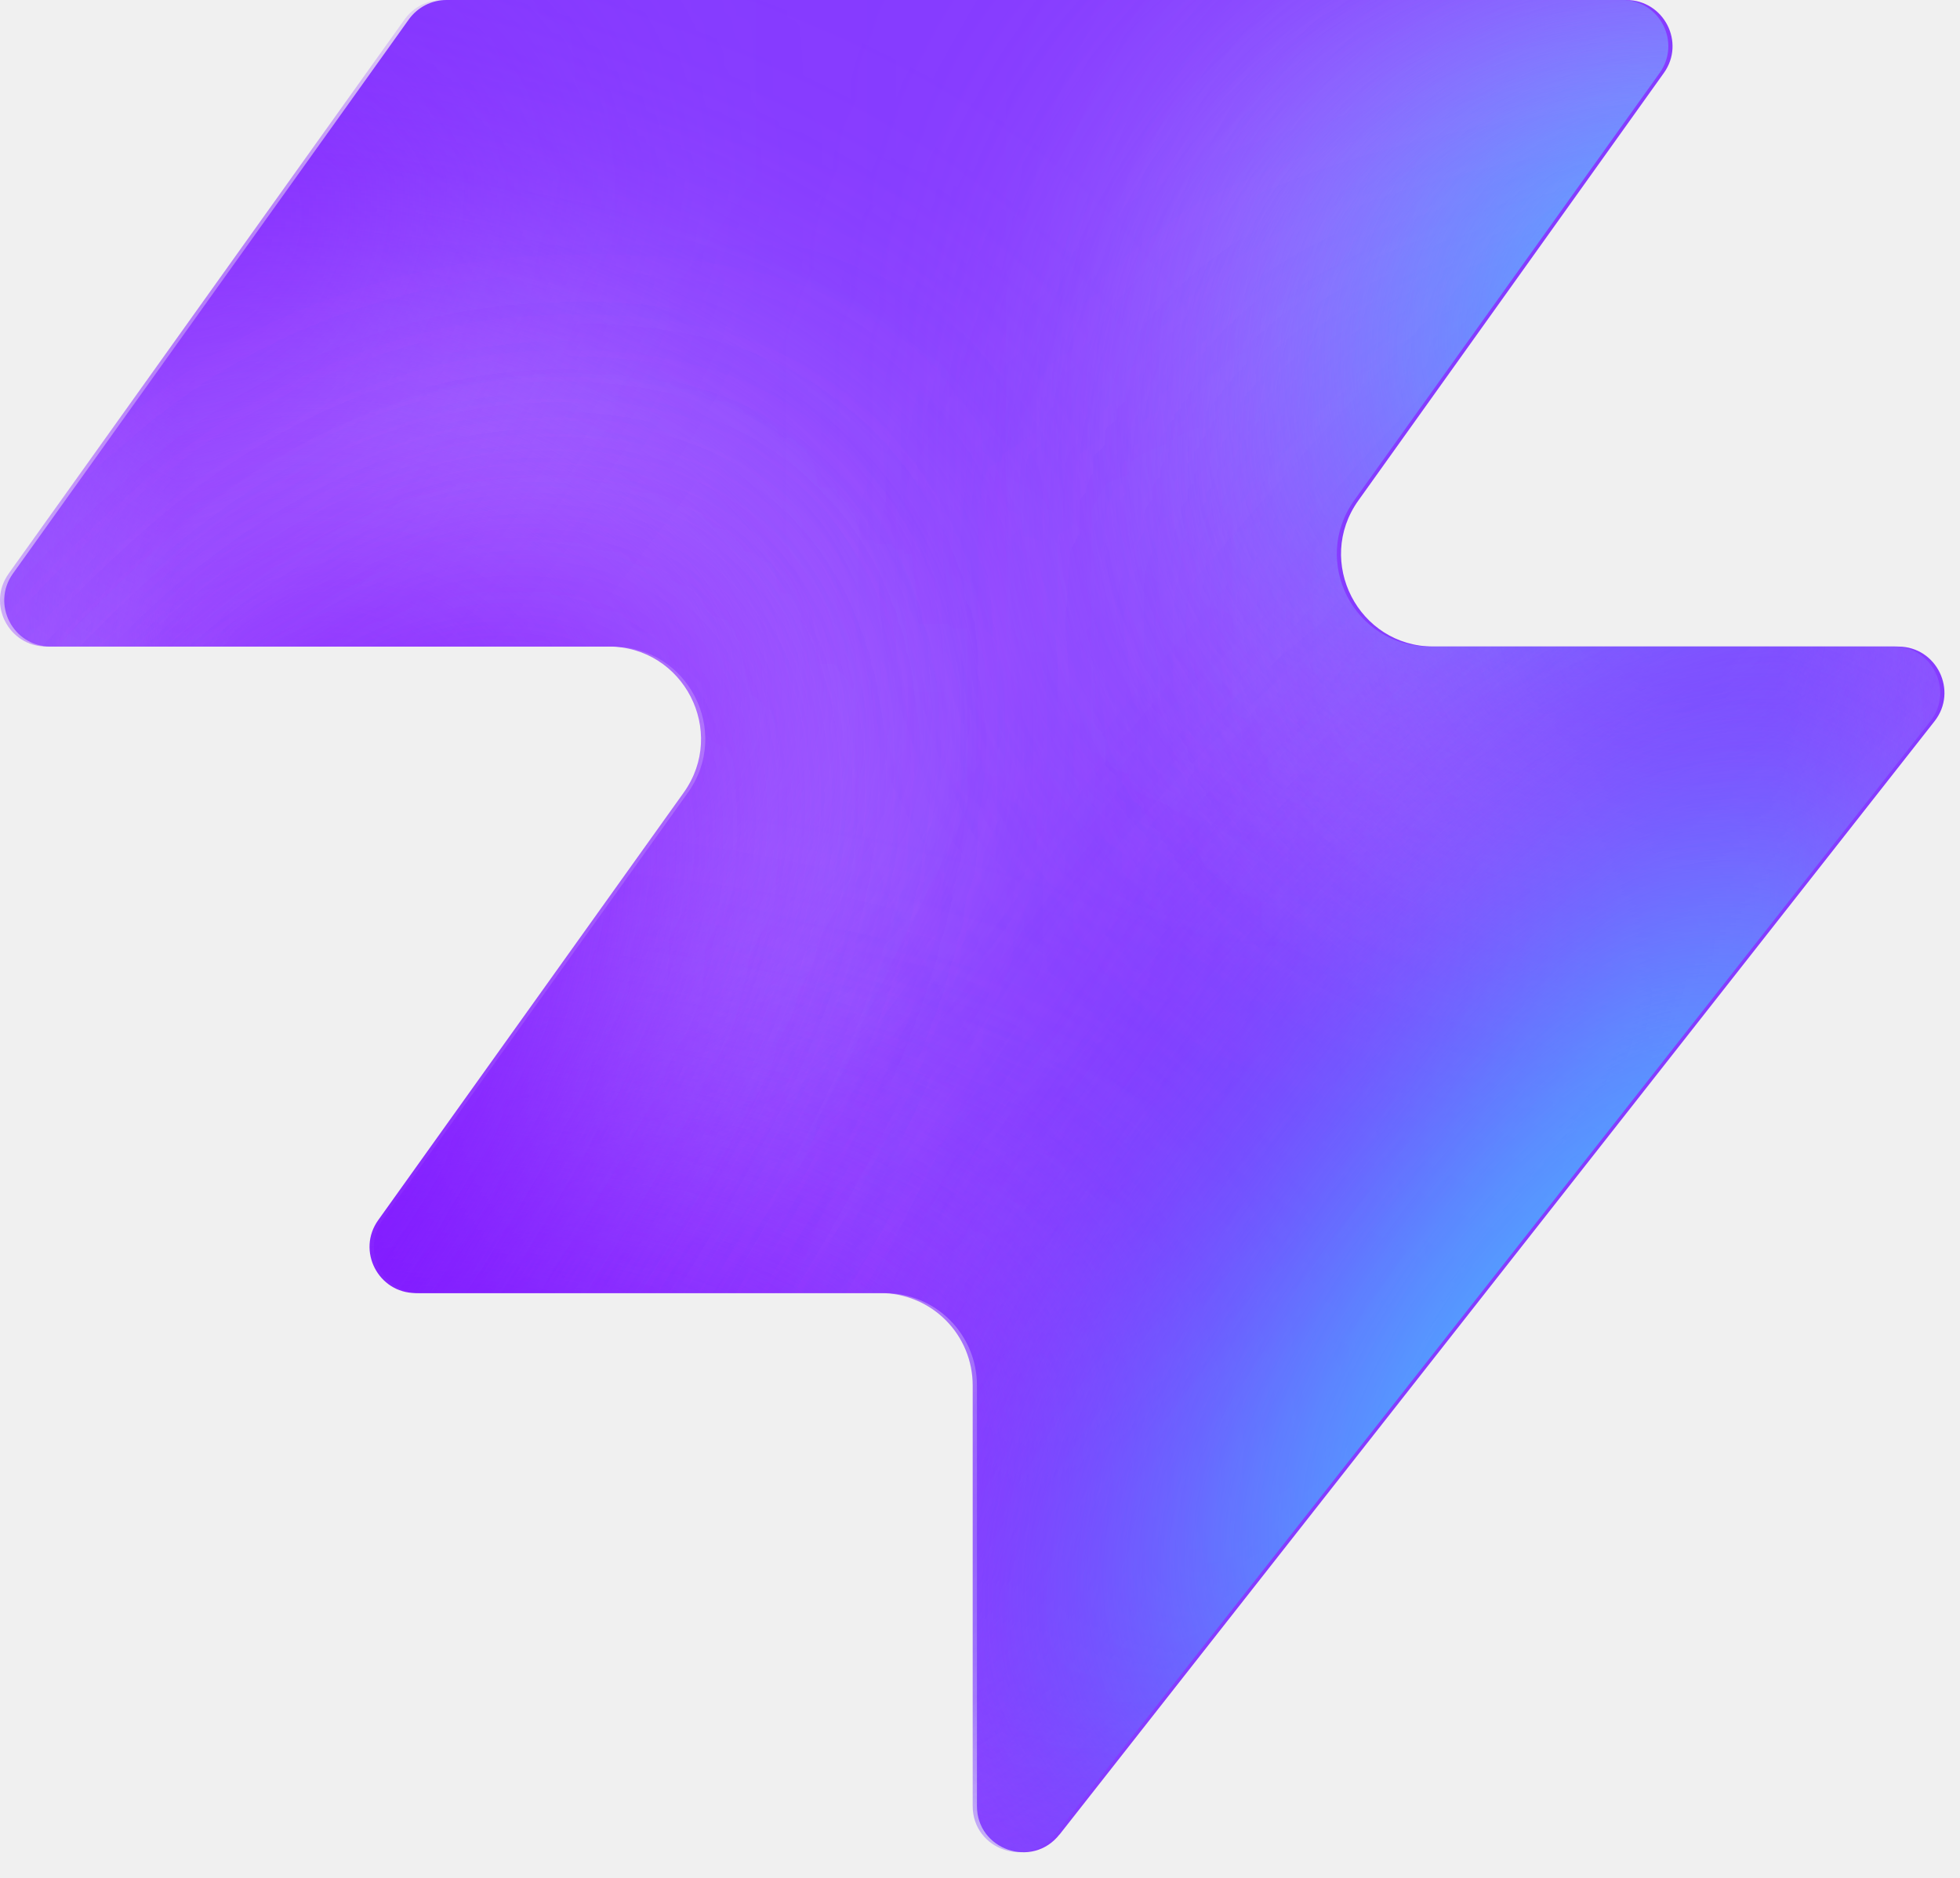
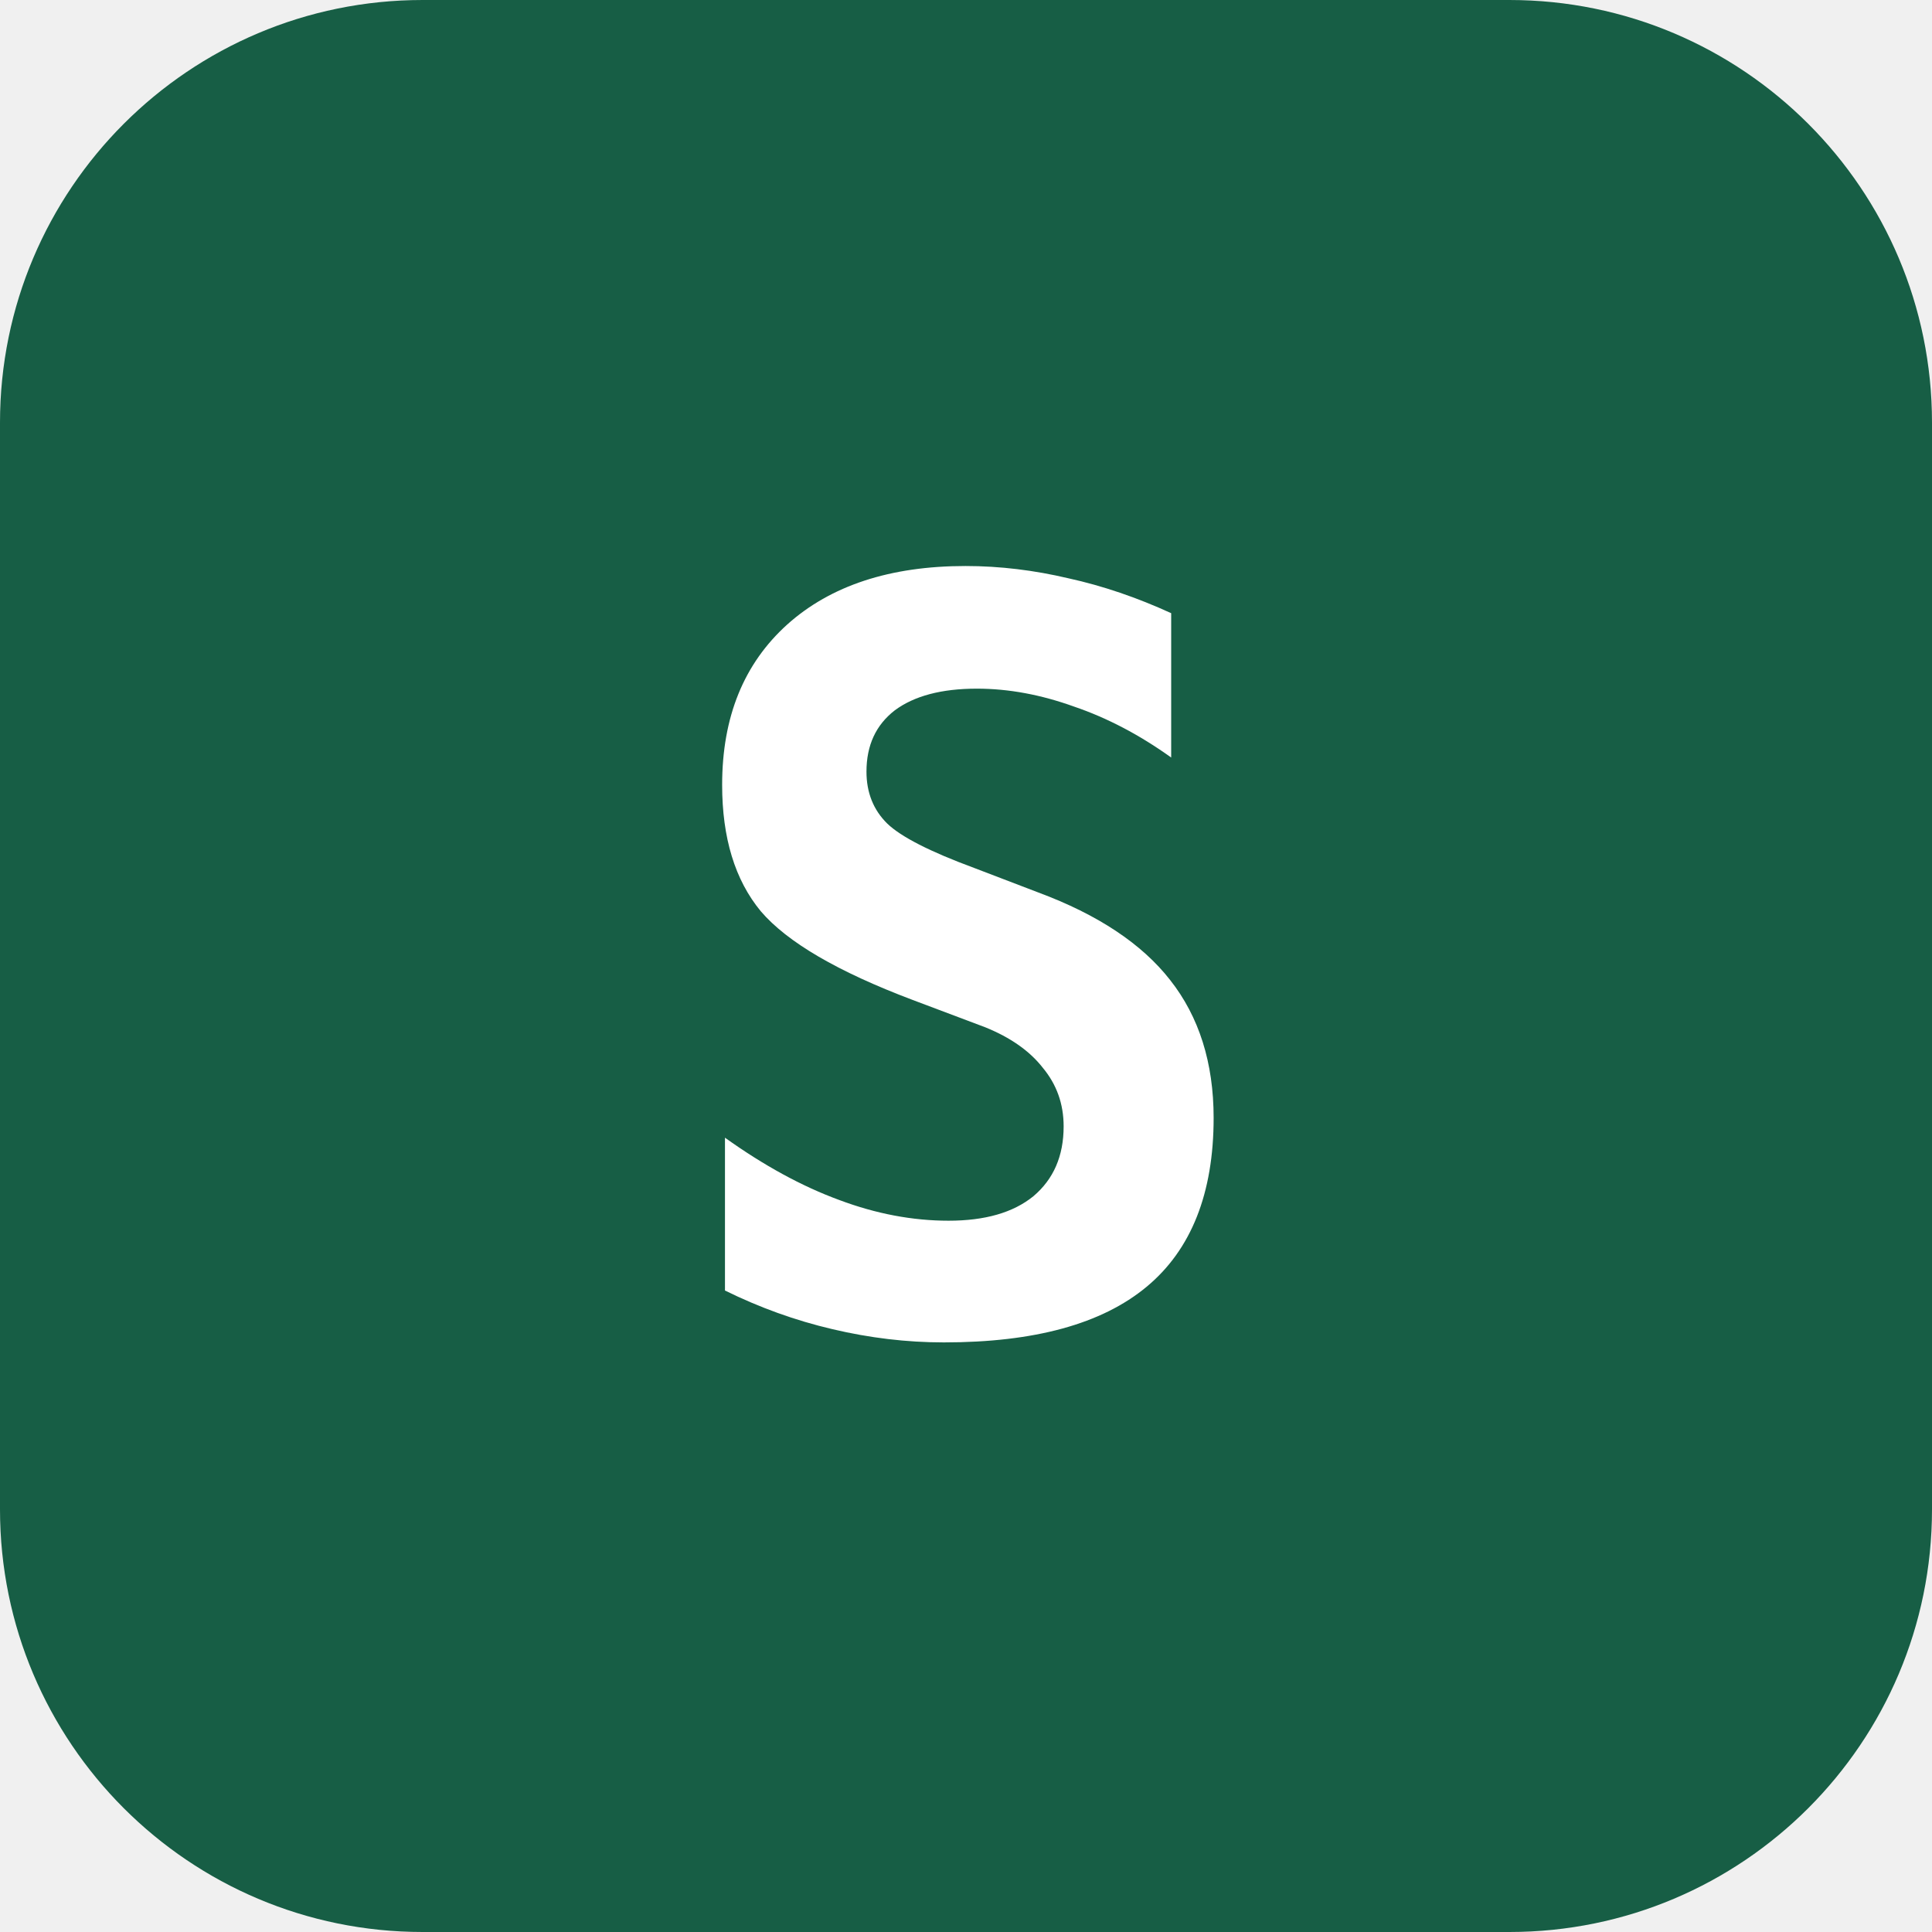
- <svg xmlns="http://www.w3.org/2000/svg" width="48" height="46" fill="none" viewBox="0 0 48 46">
-   <path fill="#863bff" d="M25.946 44.938c-.664.845-2.021.375-2.021-.698V33.937a2.26 2.26 0 0 0-2.262-2.262H10.287c-.92 0-1.456-1.04-.92-1.788l7.48-10.471c1.07-1.497 0-3.578-1.842-3.578H1.237c-.92 0-1.456-1.04-.92-1.788L10.013.474c.214-.297.556-.474.92-.474h28.894c.92 0 1.456 1.04.92 1.788l-7.48 10.471c-1.07 1.498 0 3.579 1.842 3.579h11.377c.943 0 1.473 1.088.89 1.83L25.947 44.94z" style="fill:#863bff;fill:color(display-p3 .525 .23 1);fill-opacity:1" />
-   <mask id="a" width="48" height="46" x="0" y="0" maskUnits="userSpaceOnUse" style="mask-type:alpha">
-     <path fill="#000" d="M25.842 44.938c-.664.844-2.021.375-2.021-.698V33.937a2.26 2.26 0 0 0-2.262-2.262H10.183c-.92 0-1.456-1.04-.92-1.788l7.48-10.471c1.07-1.498 0-3.579-1.842-3.579H1.133c-.92 0-1.456-1.04-.92-1.787L9.91.473c.214-.297.556-.474.92-.474h28.894c.92 0 1.456 1.04.92 1.788l-7.48 10.471c-1.07 1.498 0 3.578 1.842 3.578h11.377c.943 0 1.473 1.088.89 1.832L25.843 44.94z" style="fill:#000;fill-opacity:1" />
-   </mask>
-   <g mask="url(#a)">
-     <g filter="url(#b)">
-       <ellipse cx="5.508" cy="14.704" fill="#ede6ff" rx="5.508" ry="14.704" style="fill:#ede6ff;fill:color(display-p3 .927 .903 1);fill-opacity:1" transform="matrix(.00324 1 1 -.00324 -4.47 31.516)" />
-     </g>
-     <g filter="url(#c)">
-       <ellipse cx="10.399" cy="29.851" fill="#ede6ff" rx="10.399" ry="29.851" style="fill:#ede6ff;fill:color(display-p3 .927 .903 1);fill-opacity:1" transform="matrix(.00324 1 1 -.00324 -39.328 7.883)" />
-     </g>
-     <g filter="url(#d)">
-       <ellipse cx="5.508" cy="30.487" fill="#7e14ff" rx="5.508" ry="30.487" style="fill:#7e14ff;fill:color(display-p3 .492 .077 1);fill-opacity:1" transform="rotate(89.814 -25.913 -14.639)scale(1 -1)" />
-     </g>
-     <g filter="url(#e)">
-       <ellipse cx="5.508" cy="30.599" fill="#7e14ff" rx="5.508" ry="30.599" style="fill:#7e14ff;fill:color(display-p3 .492 .077 1);fill-opacity:1" transform="rotate(89.814 -32.644 -3.334)scale(1 -1)" />
-     </g>
-     <g filter="url(#f)">
-       <ellipse cx="5.508" cy="30.599" fill="#7e14ff" rx="5.508" ry="30.599" style="fill:#7e14ff;fill:color(display-p3 .492 .077 1);fill-opacity:1" transform="matrix(.00324 1 1 -.00324 -34.34 30.47)" />
-     </g>
-     <g filter="url(#g)">
-       <ellipse cx="14.072" cy="22.078" fill="#ede6ff" rx="14.072" ry="22.078" style="fill:#ede6ff;fill:color(display-p3 .927 .903 1);fill-opacity:1" transform="rotate(93.35 24.506 48.493)scale(-1 1)" />
-     </g>
-     <g filter="url(#h)">
-       <ellipse cx="3.47" cy="21.501" fill="#7e14ff" rx="3.47" ry="21.501" style="fill:#7e14ff;fill:color(display-p3 .492 .077 1);fill-opacity:1" transform="rotate(89.009 28.708 47.59)scale(-1 1)" />
-     </g>
-     <g filter="url(#i)">
-       <ellipse cx="3.47" cy="21.501" fill="#7e14ff" rx="3.47" ry="21.501" style="fill:#7e14ff;fill:color(display-p3 .492 .077 1);fill-opacity:1" transform="rotate(89.009 28.708 47.59)scale(-1 1)" />
-     </g>
-     <g filter="url(#j)">
-       <ellipse cx=".387" cy="8.972" fill="#7e14ff" rx="4.407" ry="29.108" style="fill:#7e14ff;fill:color(display-p3 .492 .077 1);fill-opacity:1" transform="rotate(39.51 .387 8.972)" />
-     </g>
-     <g filter="url(#k)">
-       <ellipse cx="47.523" cy="-6.092" fill="#7e14ff" rx="4.407" ry="29.108" style="fill:#7e14ff;fill:color(display-p3 .492 .077 1);fill-opacity:1" transform="rotate(37.892 47.523 -6.092)" />
-     </g>
-     <g filter="url(#l)">
-       <ellipse cx="41.412" cy="6.333" fill="#47bfff" rx="5.971" ry="9.665" style="fill:#47bfff;fill:color(display-p3 .28 .748 1);fill-opacity:1" transform="rotate(37.892 41.412 6.333)" />
-     </g>
-     <g filter="url(#m)">
-       <ellipse cx="-1.879" cy="38.332" fill="#7e14ff" rx="4.407" ry="29.108" style="fill:#7e14ff;fill:color(display-p3 .492 .077 1);fill-opacity:1" transform="rotate(37.892 -1.88 38.332)" />
-     </g>
-     <g filter="url(#n)">
-       <ellipse cx="-1.879" cy="38.332" fill="#7e14ff" rx="4.407" ry="29.108" style="fill:#7e14ff;fill:color(display-p3 .492 .077 1);fill-opacity:1" transform="rotate(37.892 -1.88 38.332)" />
-     </g>
-     <g filter="url(#o)">
-       <ellipse cx="35.651" cy="29.907" fill="#7e14ff" rx="4.407" ry="29.108" style="fill:#7e14ff;fill:color(display-p3 .492 .077 1);fill-opacity:1" transform="rotate(37.892 35.651 29.907)" />
-     </g>
-     <g filter="url(#p)">
-       <ellipse cx="38.418" cy="32.4" fill="#47bfff" rx="5.971" ry="15.297" style="fill:#47bfff;fill:color(display-p3 .28 .748 1);fill-opacity:1" transform="rotate(37.892 38.418 32.4)" />
-     </g>
-   </g>
-   <defs>
-     <filter id="b" width="60.045" height="41.654" x="-19.77" y="16.149" color-interpolation-filters="sRGB" filterUnits="userSpaceOnUse">
-       <feFlood flood-opacity="0" result="BackgroundImageFix" />
-       <feBlend in="SourceGraphic" in2="BackgroundImageFix" result="shape" />
-       <feGaussianBlur result="effect1_foregroundBlur_2002_17158" stdDeviation="7.659" />
-     </filter>
-     <filter id="c" width="90.34" height="51.437" x="-54.613" y="-7.533" color-interpolation-filters="sRGB" filterUnits="userSpaceOnUse">
-       <feFlood flood-opacity="0" result="BackgroundImageFix" />
-       <feBlend in="SourceGraphic" in2="BackgroundImageFix" result="shape" />
-       <feGaussianBlur result="effect1_foregroundBlur_2002_17158" stdDeviation="7.659" />
-     </filter>
-     <filter id="d" width="79.355" height="29.4" x="-49.64" y="2.03" color-interpolation-filters="sRGB" filterUnits="userSpaceOnUse">
-       <feFlood flood-opacity="0" result="BackgroundImageFix" />
-       <feBlend in="SourceGraphic" in2="BackgroundImageFix" result="shape" />
-       <feGaussianBlur result="effect1_foregroundBlur_2002_17158" stdDeviation="4.596" />
-     </filter>
-     <filter id="e" width="79.579" height="29.4" x="-45.045" y="20.029" color-interpolation-filters="sRGB" filterUnits="userSpaceOnUse">
-       <feFlood flood-opacity="0" result="BackgroundImageFix" />
-       <feBlend in="SourceGraphic" in2="BackgroundImageFix" result="shape" />
-       <feGaussianBlur result="effect1_foregroundBlur_2002_17158" stdDeviation="4.596" />
-     </filter>
-     <filter id="f" width="79.579" height="29.4" x="-43.513" y="21.178" color-interpolation-filters="sRGB" filterUnits="userSpaceOnUse">
-       <feFlood flood-opacity="0" result="BackgroundImageFix" />
-       <feBlend in="SourceGraphic" in2="BackgroundImageFix" result="shape" />
-       <feGaussianBlur result="effect1_foregroundBlur_2002_17158" stdDeviation="4.596" />
-     </filter>
-     <filter id="g" width="74.749" height="58.852" x="15.756" y="-17.901" color-interpolation-filters="sRGB" filterUnits="userSpaceOnUse">
-       <feFlood flood-opacity="0" result="BackgroundImageFix" />
-       <feBlend in="SourceGraphic" in2="BackgroundImageFix" result="shape" />
-       <feGaussianBlur result="effect1_foregroundBlur_2002_17158" stdDeviation="7.659" />
-     </filter>
-     <filter id="h" width="61.377" height="25.362" x="23.548" y="2.284" color-interpolation-filters="sRGB" filterUnits="userSpaceOnUse">
-       <feFlood flood-opacity="0" result="BackgroundImageFix" />
-       <feBlend in="SourceGraphic" in2="BackgroundImageFix" result="shape" />
-       <feGaussianBlur result="effect1_foregroundBlur_2002_17158" stdDeviation="4.596" />
-     </filter>
-     <filter id="i" width="61.377" height="25.362" x="23.548" y="2.284" color-interpolation-filters="sRGB" filterUnits="userSpaceOnUse">
-       <feFlood flood-opacity="0" result="BackgroundImageFix" />
-       <feBlend in="SourceGraphic" in2="BackgroundImageFix" result="shape" />
-       <feGaussianBlur result="effect1_foregroundBlur_2002_17158" stdDeviation="4.596" />
-     </filter>
-     <filter id="j" width="56.045" height="63.649" x="-27.636" y="-22.853" color-interpolation-filters="sRGB" filterUnits="userSpaceOnUse">
-       <feFlood flood-opacity="0" result="BackgroundImageFix" />
-       <feBlend in="SourceGraphic" in2="BackgroundImageFix" result="shape" />
-       <feGaussianBlur result="effect1_foregroundBlur_2002_17158" stdDeviation="4.596" />
-     </filter>
-     <filter id="k" width="54.814" height="64.646" x="20.116" y="-38.415" color-interpolation-filters="sRGB" filterUnits="userSpaceOnUse">
-       <feFlood flood-opacity="0" result="BackgroundImageFix" />
-       <feBlend in="SourceGraphic" in2="BackgroundImageFix" result="shape" />
-       <feGaussianBlur result="effect1_foregroundBlur_2002_17158" stdDeviation="4.596" />
-     </filter>
-     <filter id="l" width="33.541" height="35.313" x="24.641" y="-11.323" color-interpolation-filters="sRGB" filterUnits="userSpaceOnUse">
-       <feFlood flood-opacity="0" result="BackgroundImageFix" />
-       <feBlend in="SourceGraphic" in2="BackgroundImageFix" result="shape" />
-       <feGaussianBlur result="effect1_foregroundBlur_2002_17158" stdDeviation="4.596" />
-     </filter>
-     <filter id="m" width="54.814" height="64.646" x="-29.286" y="6.009" color-interpolation-filters="sRGB" filterUnits="userSpaceOnUse">
-       <feFlood flood-opacity="0" result="BackgroundImageFix" />
-       <feBlend in="SourceGraphic" in2="BackgroundImageFix" result="shape" />
-       <feGaussianBlur result="effect1_foregroundBlur_2002_17158" stdDeviation="4.596" />
-     </filter>
-     <filter id="n" width="54.814" height="64.646" x="-29.286" y="6.009" color-interpolation-filters="sRGB" filterUnits="userSpaceOnUse">
-       <feFlood flood-opacity="0" result="BackgroundImageFix" />
-       <feBlend in="SourceGraphic" in2="BackgroundImageFix" result="shape" />
-       <feGaussianBlur result="effect1_foregroundBlur_2002_17158" stdDeviation="4.596" />
-     </filter>
-     <filter id="o" width="54.814" height="64.646" x="8.244" y="-2.416" color-interpolation-filters="sRGB" filterUnits="userSpaceOnUse">
-       <feFlood flood-opacity="0" result="BackgroundImageFix" />
-       <feBlend in="SourceGraphic" in2="BackgroundImageFix" result="shape" />
-       <feGaussianBlur result="effect1_foregroundBlur_2002_17158" stdDeviation="4.596" />
-     </filter>
-     <filter id="p" width="39.409" height="43.623" x="18.713" y="10.588" color-interpolation-filters="sRGB" filterUnits="userSpaceOnUse">
-       <feFlood flood-opacity="0" result="BackgroundImageFix" />
-       <feBlend in="SourceGraphic" in2="BackgroundImageFix" result="shape" />
-       <feGaussianBlur result="effect1_foregroundBlur_2002_17158" stdDeviation="4.596" />
-     </filter>
-   </defs>
+ <svg xmlns="http://www.w3.org/2000/svg" viewBox="0 0 32 32">
+   <rect width="32" height="32" rx="7" fill="#175E45" />
+   <text x="16" y="22" text-anchor="middle" font-family="ui-monospace, Menlo, monospace" font-size="17" font-weight="700" fill="#fff">S</text>
</svg>
